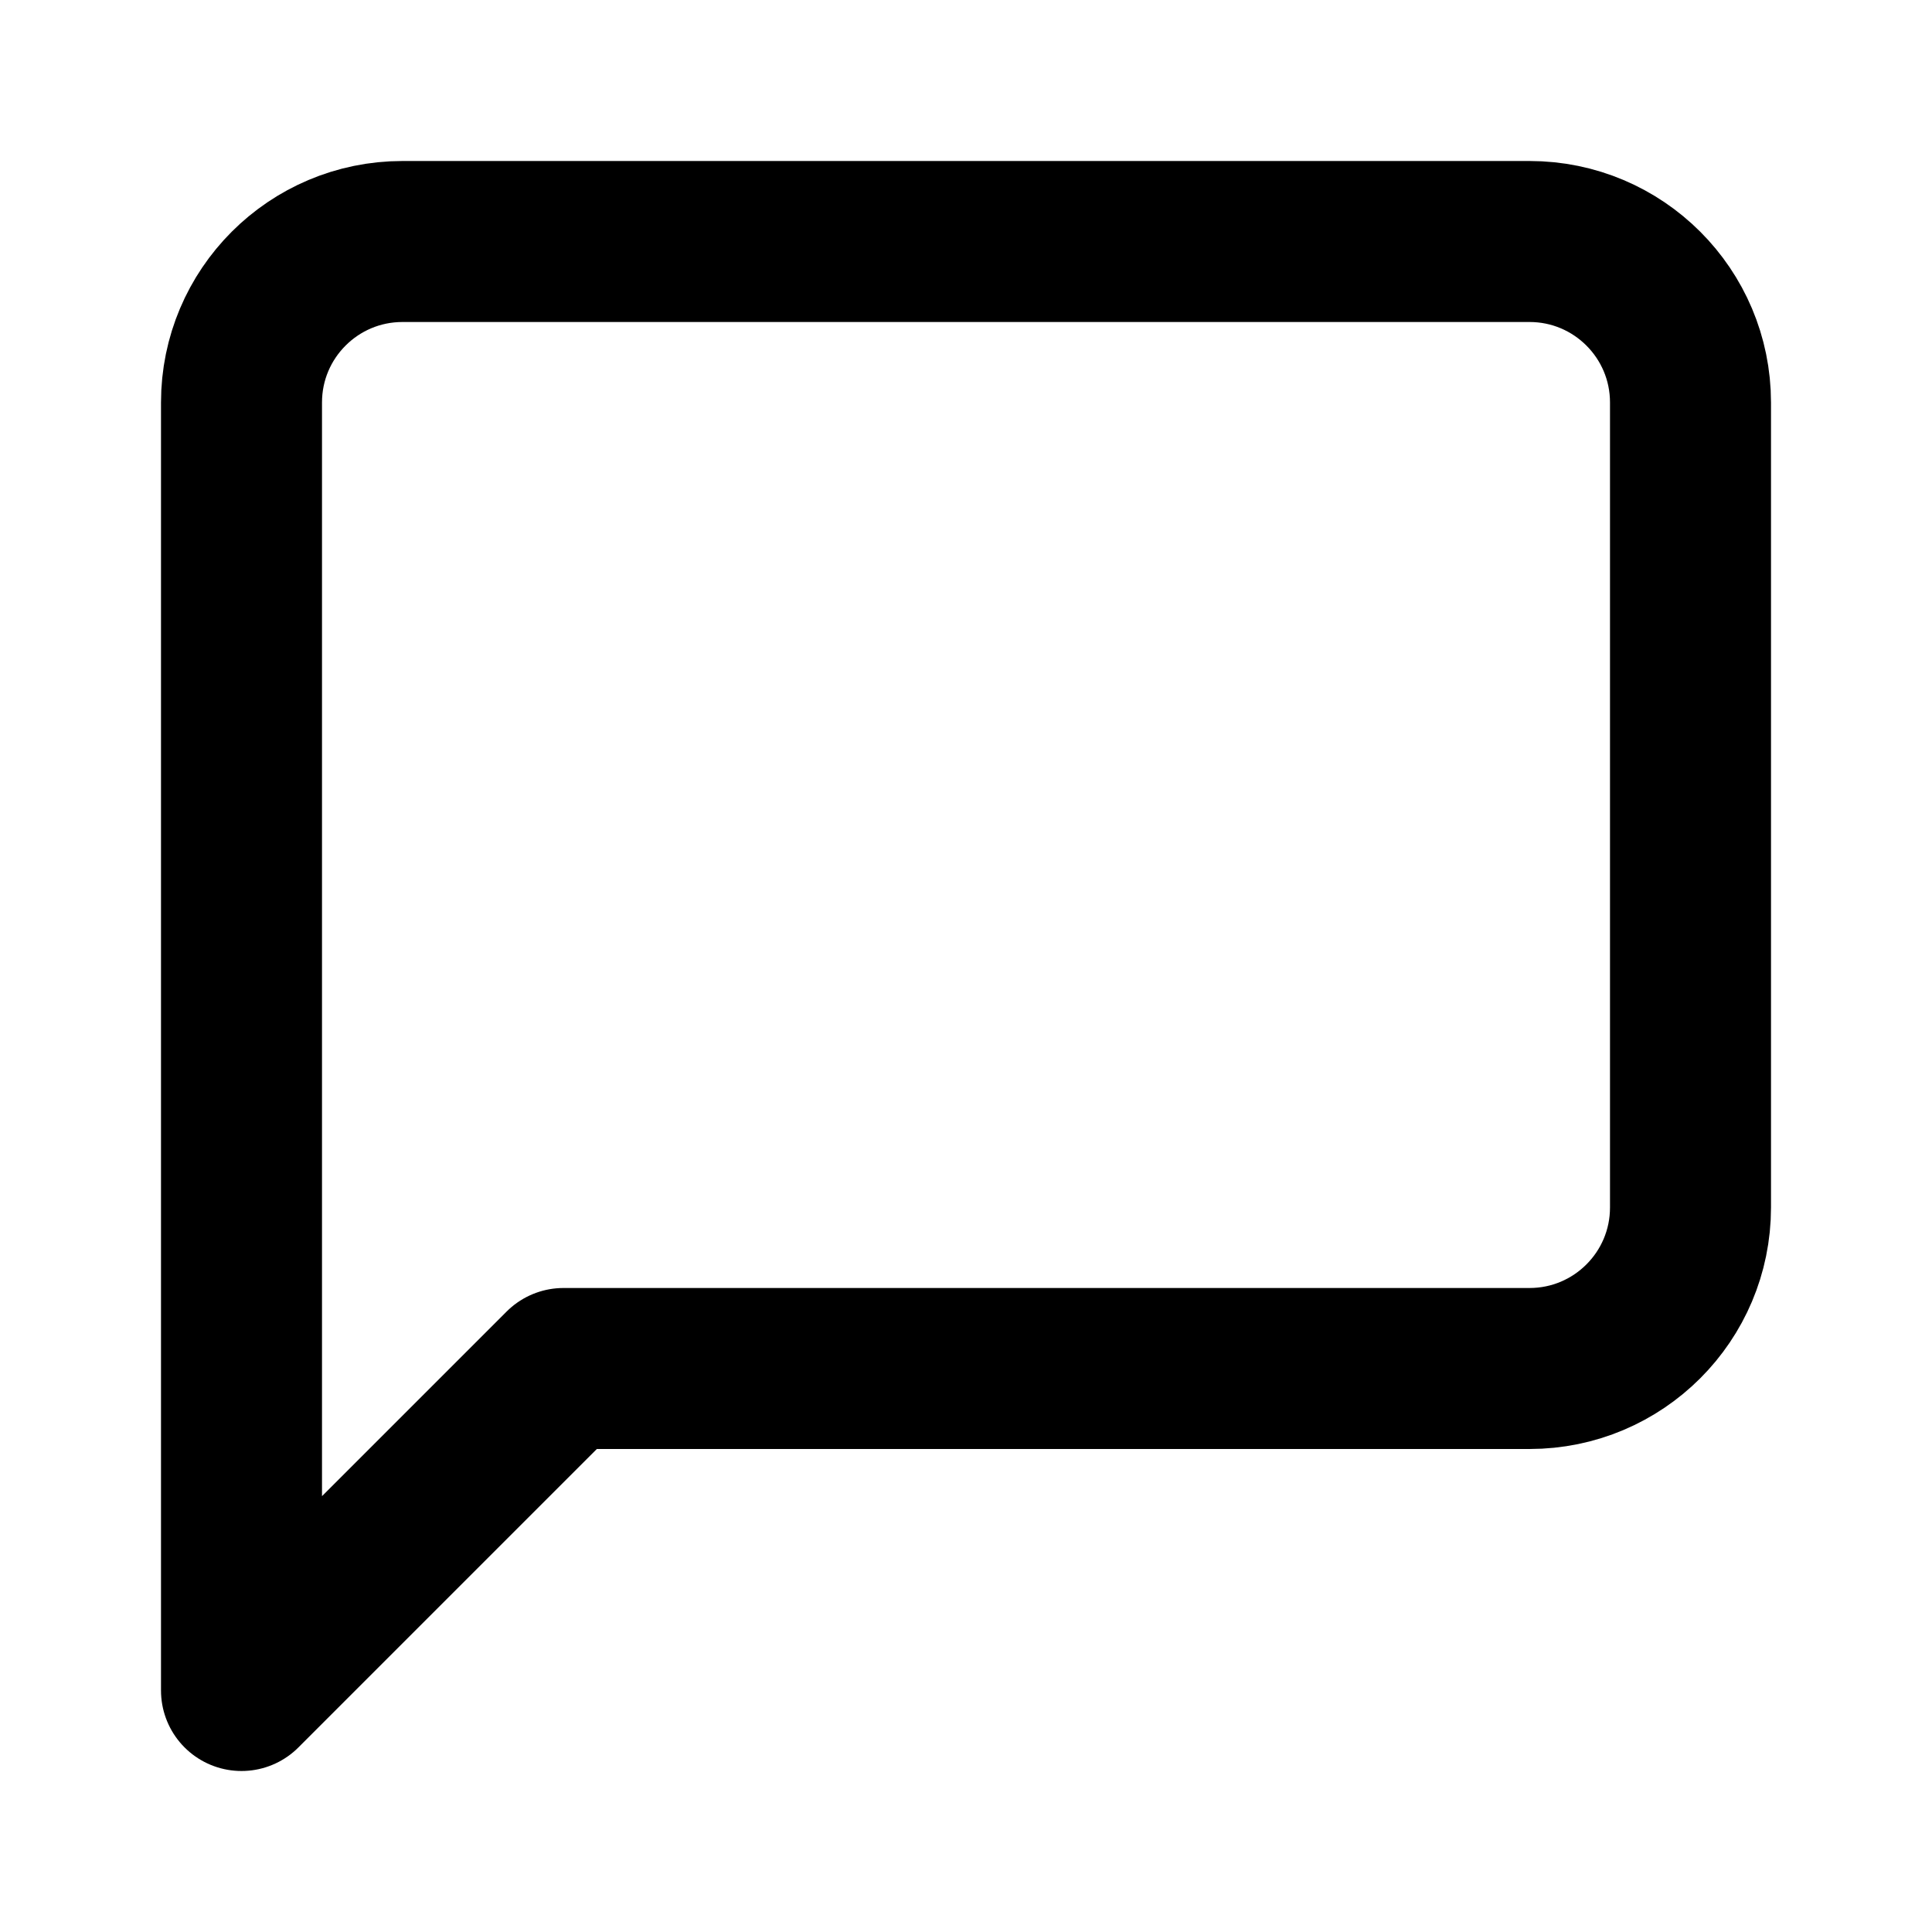
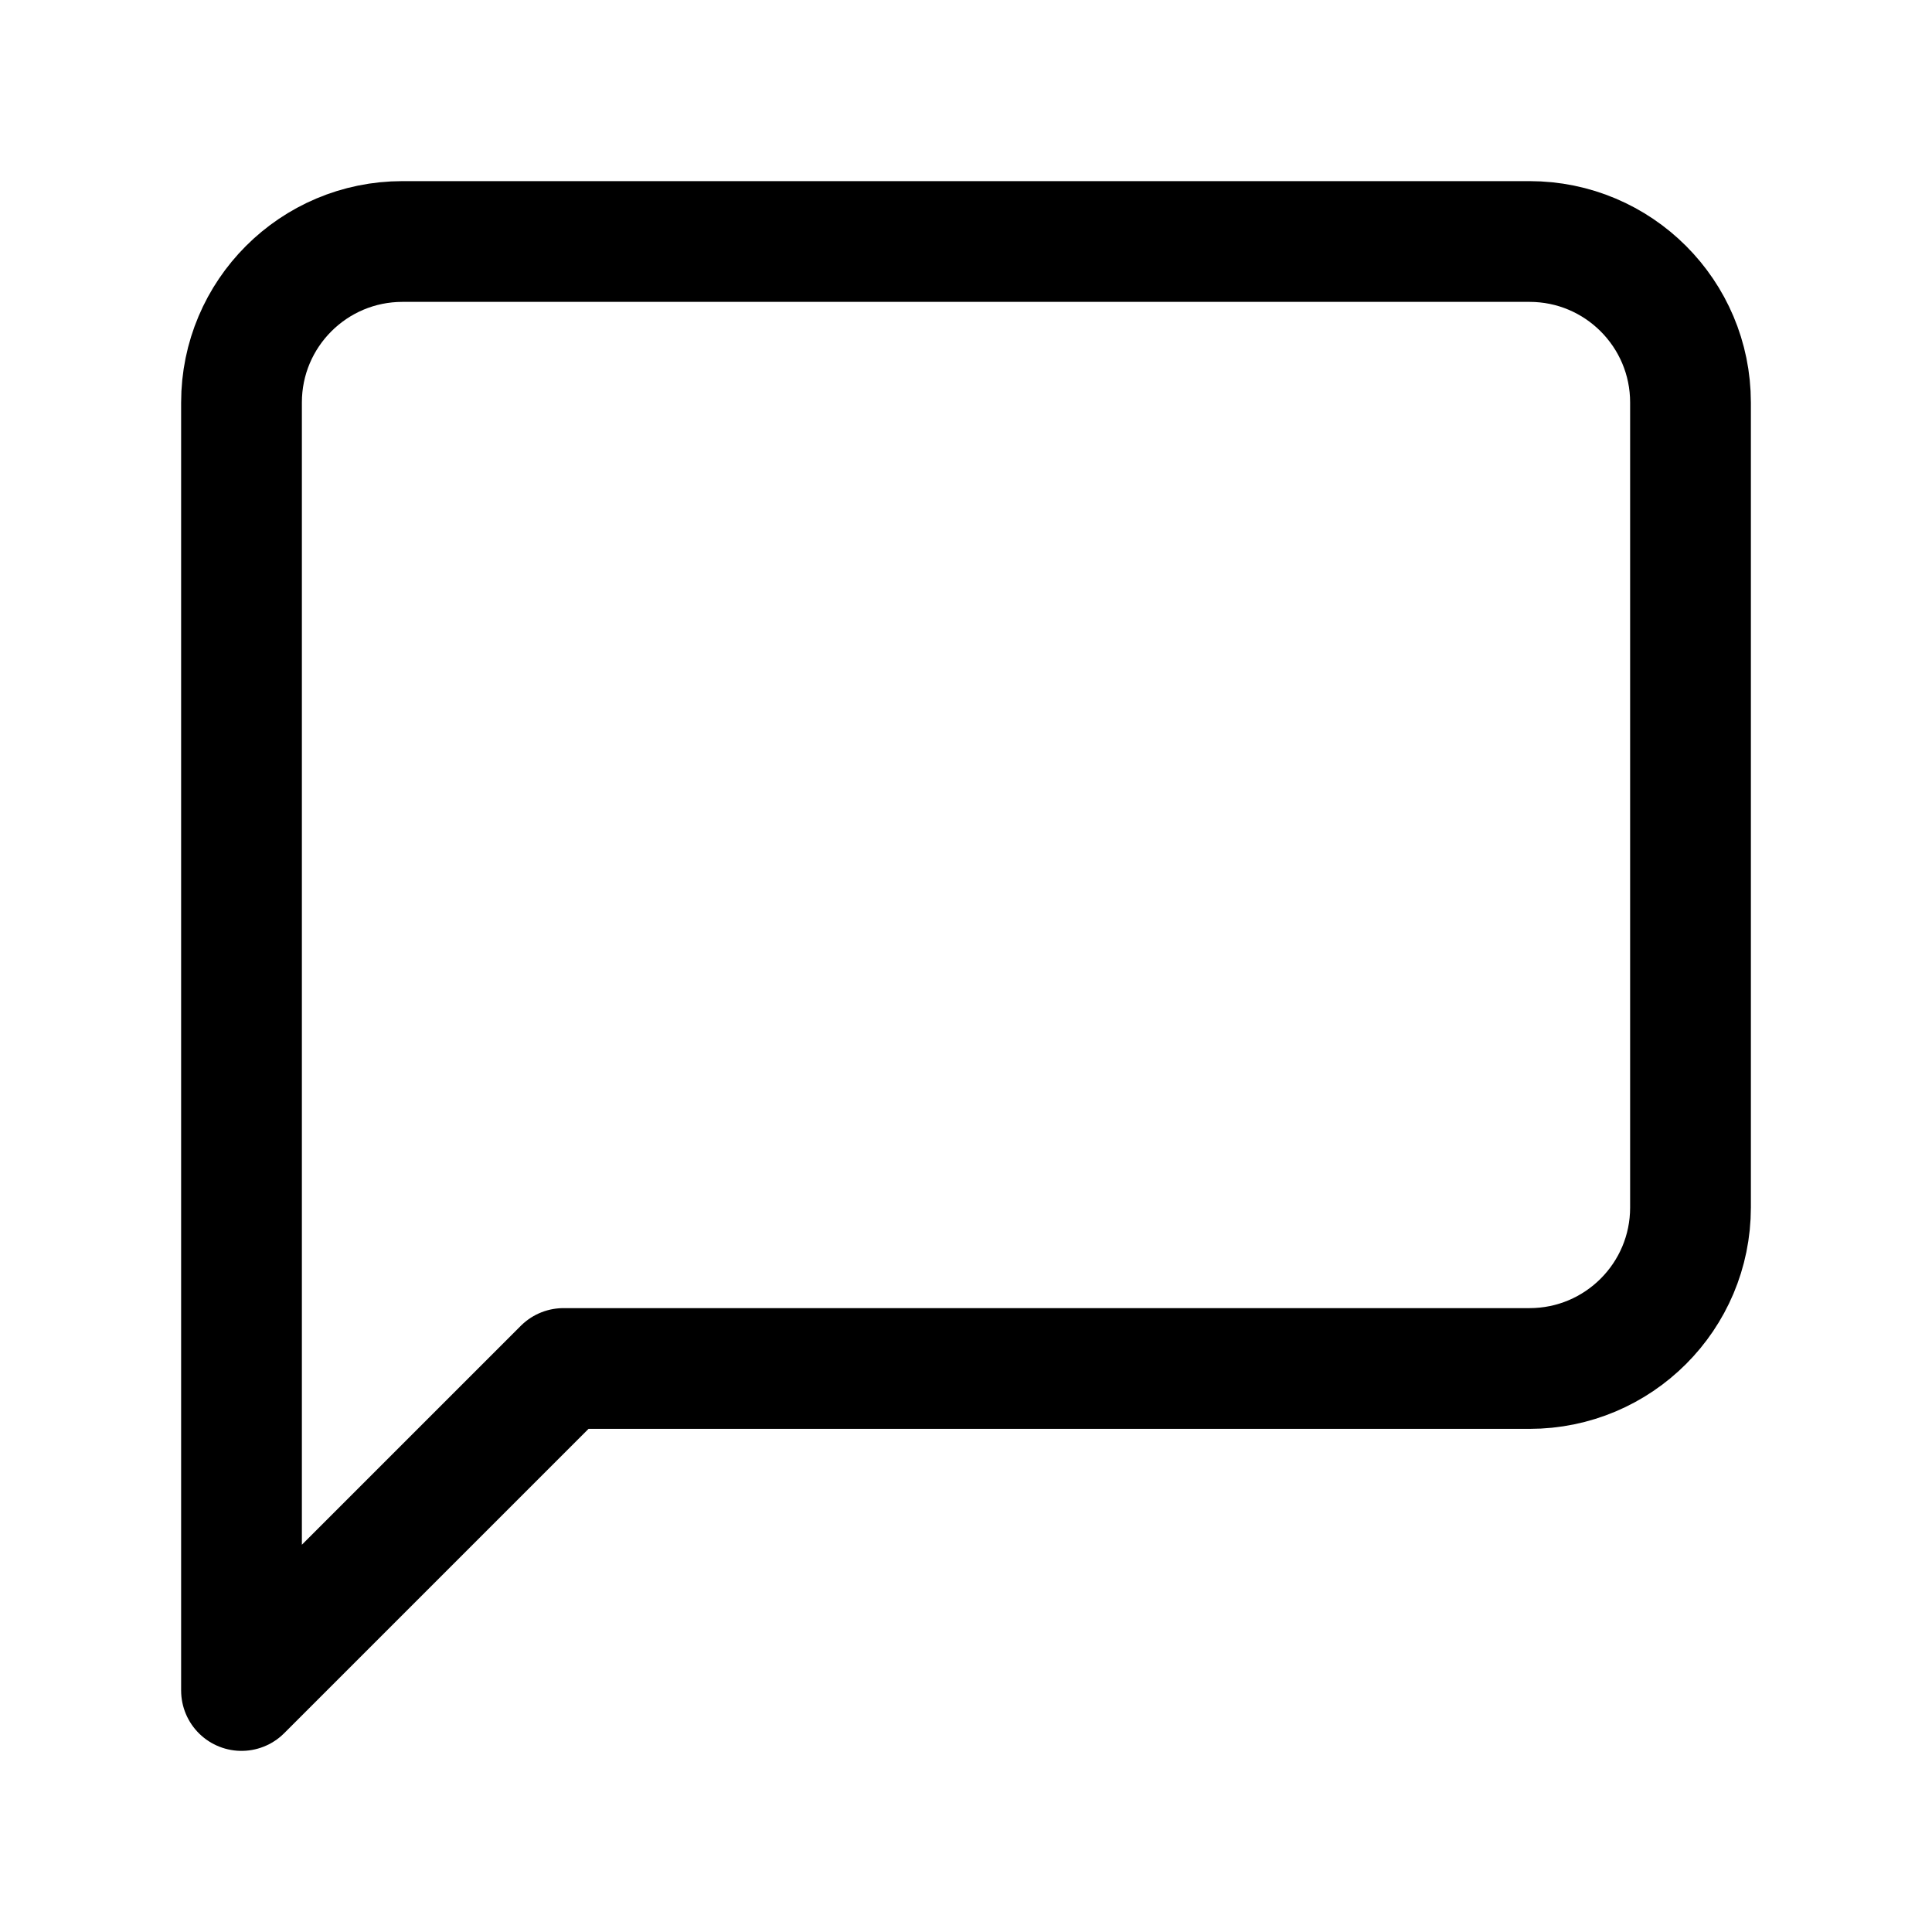
- <svg xmlns="http://www.w3.org/2000/svg" width="24" height="24" viewBox="0 0 24 24" fill="none" stroke="currentColor" stroke-width="2" stroke-linecap="round" stroke-linejoin="round" class="feather feather-message-square">
+ <svg xmlns="http://www.w3.org/2000/svg" width="24" height="24" viewBox="0 0 24 24" fill="none" stroke="currentColor" stroke-width="1.5" stroke-linecap="round" stroke-linejoin="round" class="feather feather-message-square">
  <path d="M21 15a2 2 0 0 1-2 2H7l-4 4V5a2 2 0 0 1 2-2h14a2 2 0 0 1 2 2z" />
</svg>
